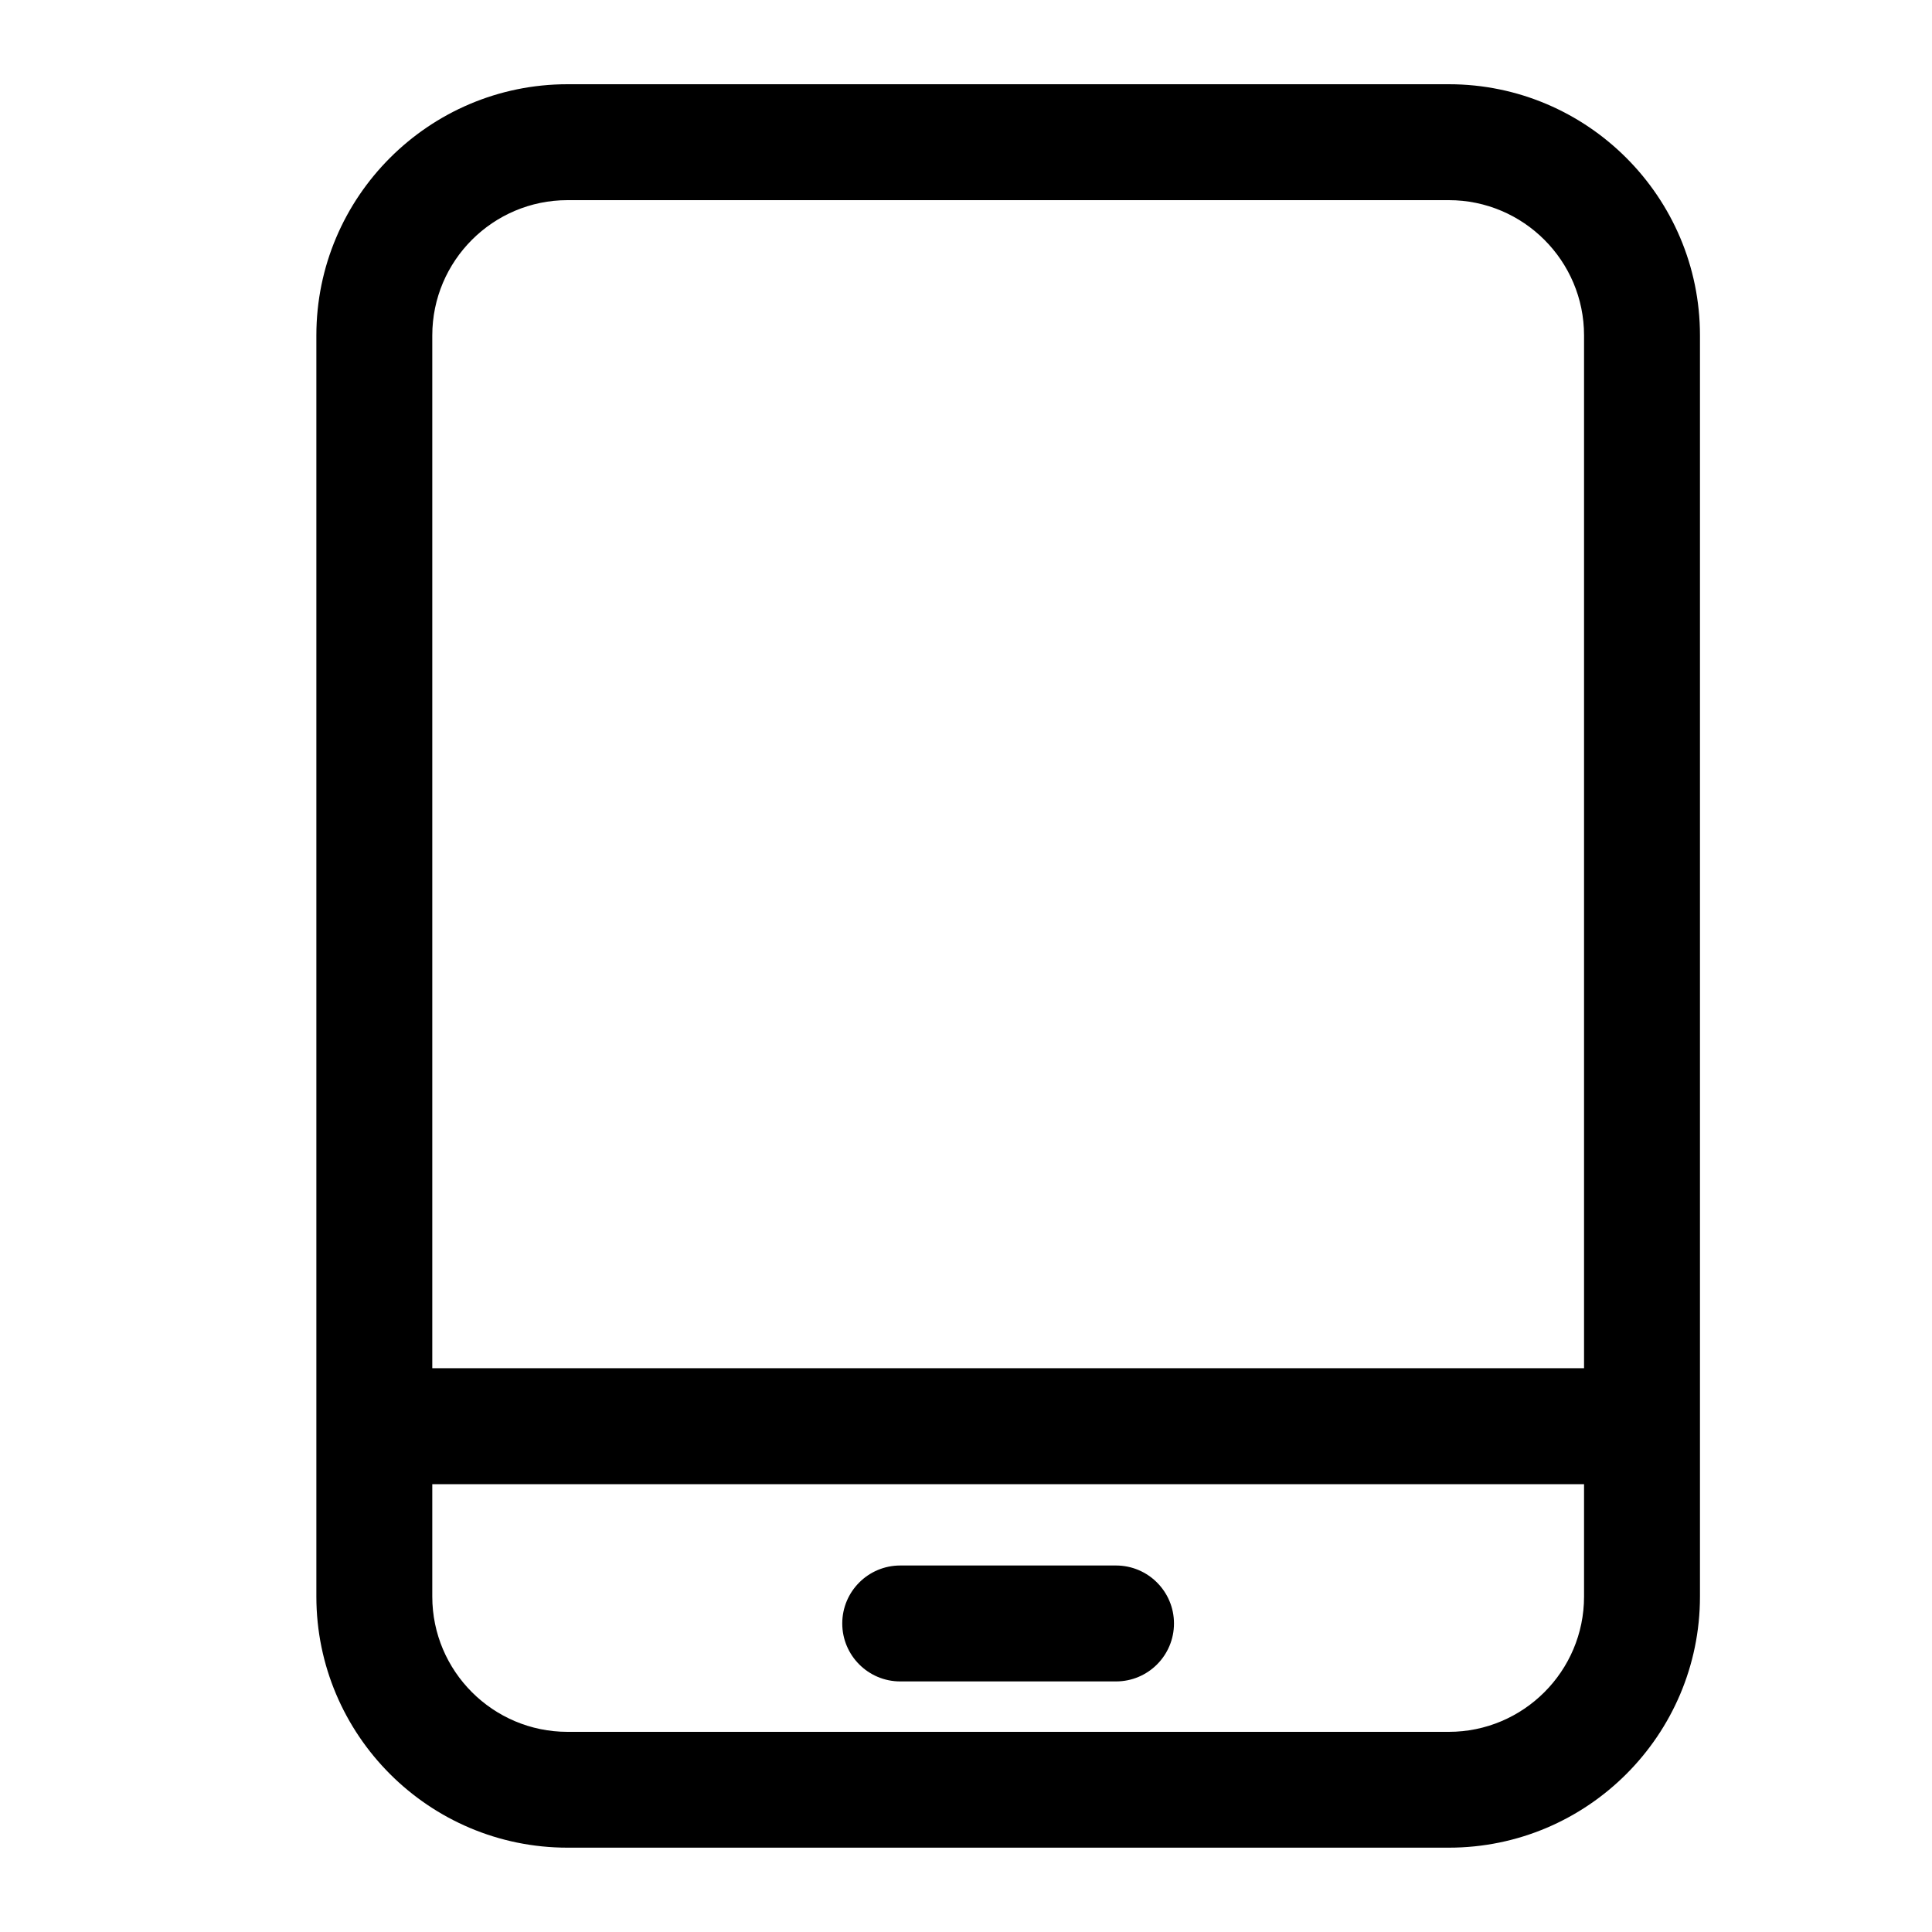
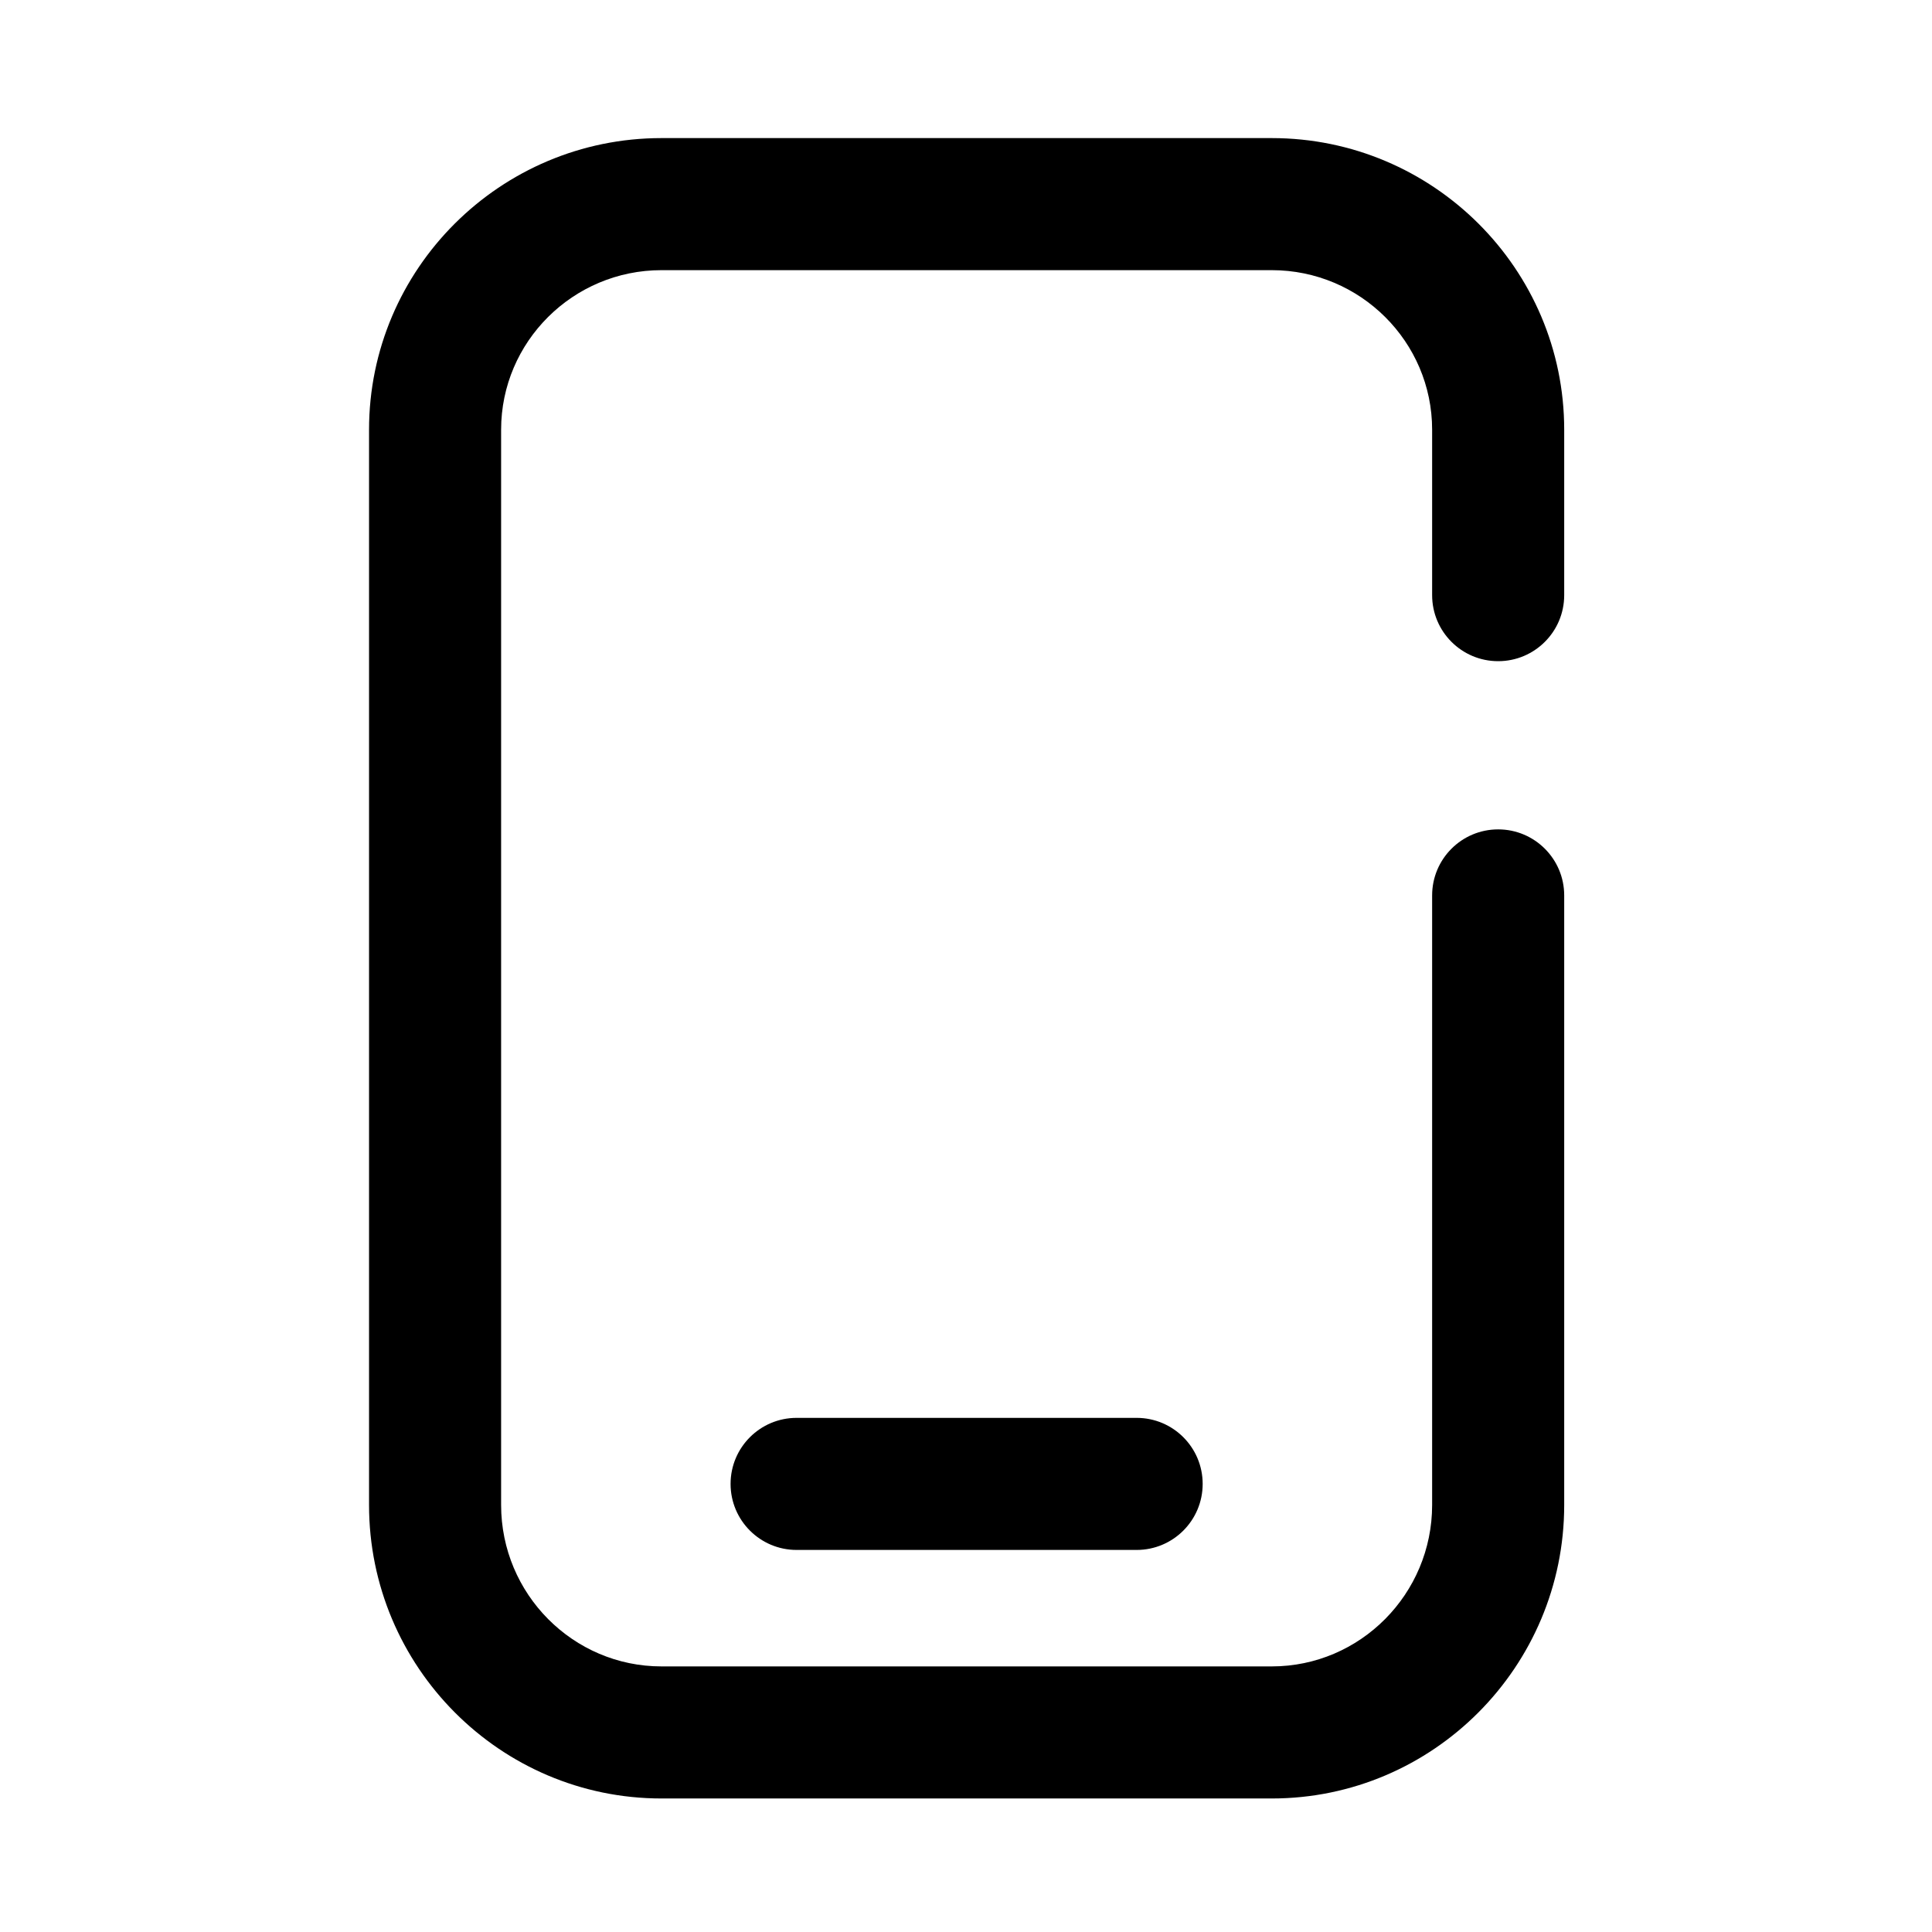
- <svg xmlns="http://www.w3.org/2000/svg" class="icon" viewBox="0 0 1024 1024" width="128" height="128">
-   <path d="M591.514 891.187H477.133c-16.947 0-30.72-13.773-30.72-30.72s13.773-30.72 30.72-30.72h114.381c16.947 0 30.72 13.773 30.72 30.72s-13.722 30.72-30.72 30.72z" />
-   <path d="M767.898 44.646H300.8c-73.421 0-133.12 59.699-133.12 133.12v668.416c0 73.421 59.699 133.12 133.12 133.12h467.098c73.421 0 133.12-59.699 133.12-133.12V177.766c0-73.37-59.699-133.12-133.12-133.12z m-467.098 61.44h467.098c39.526 0 71.68 32.154 71.68 71.68v547.43H229.12V177.766c0-39.526 32.154-71.68 71.68-71.68z m467.098 811.827H300.8c-39.526 0-71.68-32.154-71.68-71.68v-59.597h610.458v59.597c0 39.526-32.154 71.68-71.68 71.68z" />
+ <svg xmlns="http://www.w3.org/2000/svg" class="icon" viewBox="0 0 1024 1024" version="1.1" width="128" height="128">
+   <path d="M794.06 350.44c19.33 0 35-15.67 35-35v-87.68c0-85.23-69.53-154.57-155-154.57H350.6c-85.47 0-155 69.34-155 154.57v569.9c0 85.78 69.53 155.57 155 155.57h323.46c85.47 0 155-69.79 155-155.57V474.59c0-19.33-15.67-35-35-35s-35 15.67-35 35v323.07c0 47.18-38.13 85.57-85 85.57H350.6c-46.87 0-85-38.38-85-85.57v-569.9c0-46.63 38.13-84.57 85-84.57h323.46c46.87 0 85 37.94 85 84.57v87.68c0 19.33 15.67 35 35 35z" />
+   <path d="M422.22 751.5c-19.33 0-35 15.67-35 35s15.67 35 35 35h180.22c19.33 0 35-15.67 35-35s-15.67-35-35-35H422.22z" />
</svg>
